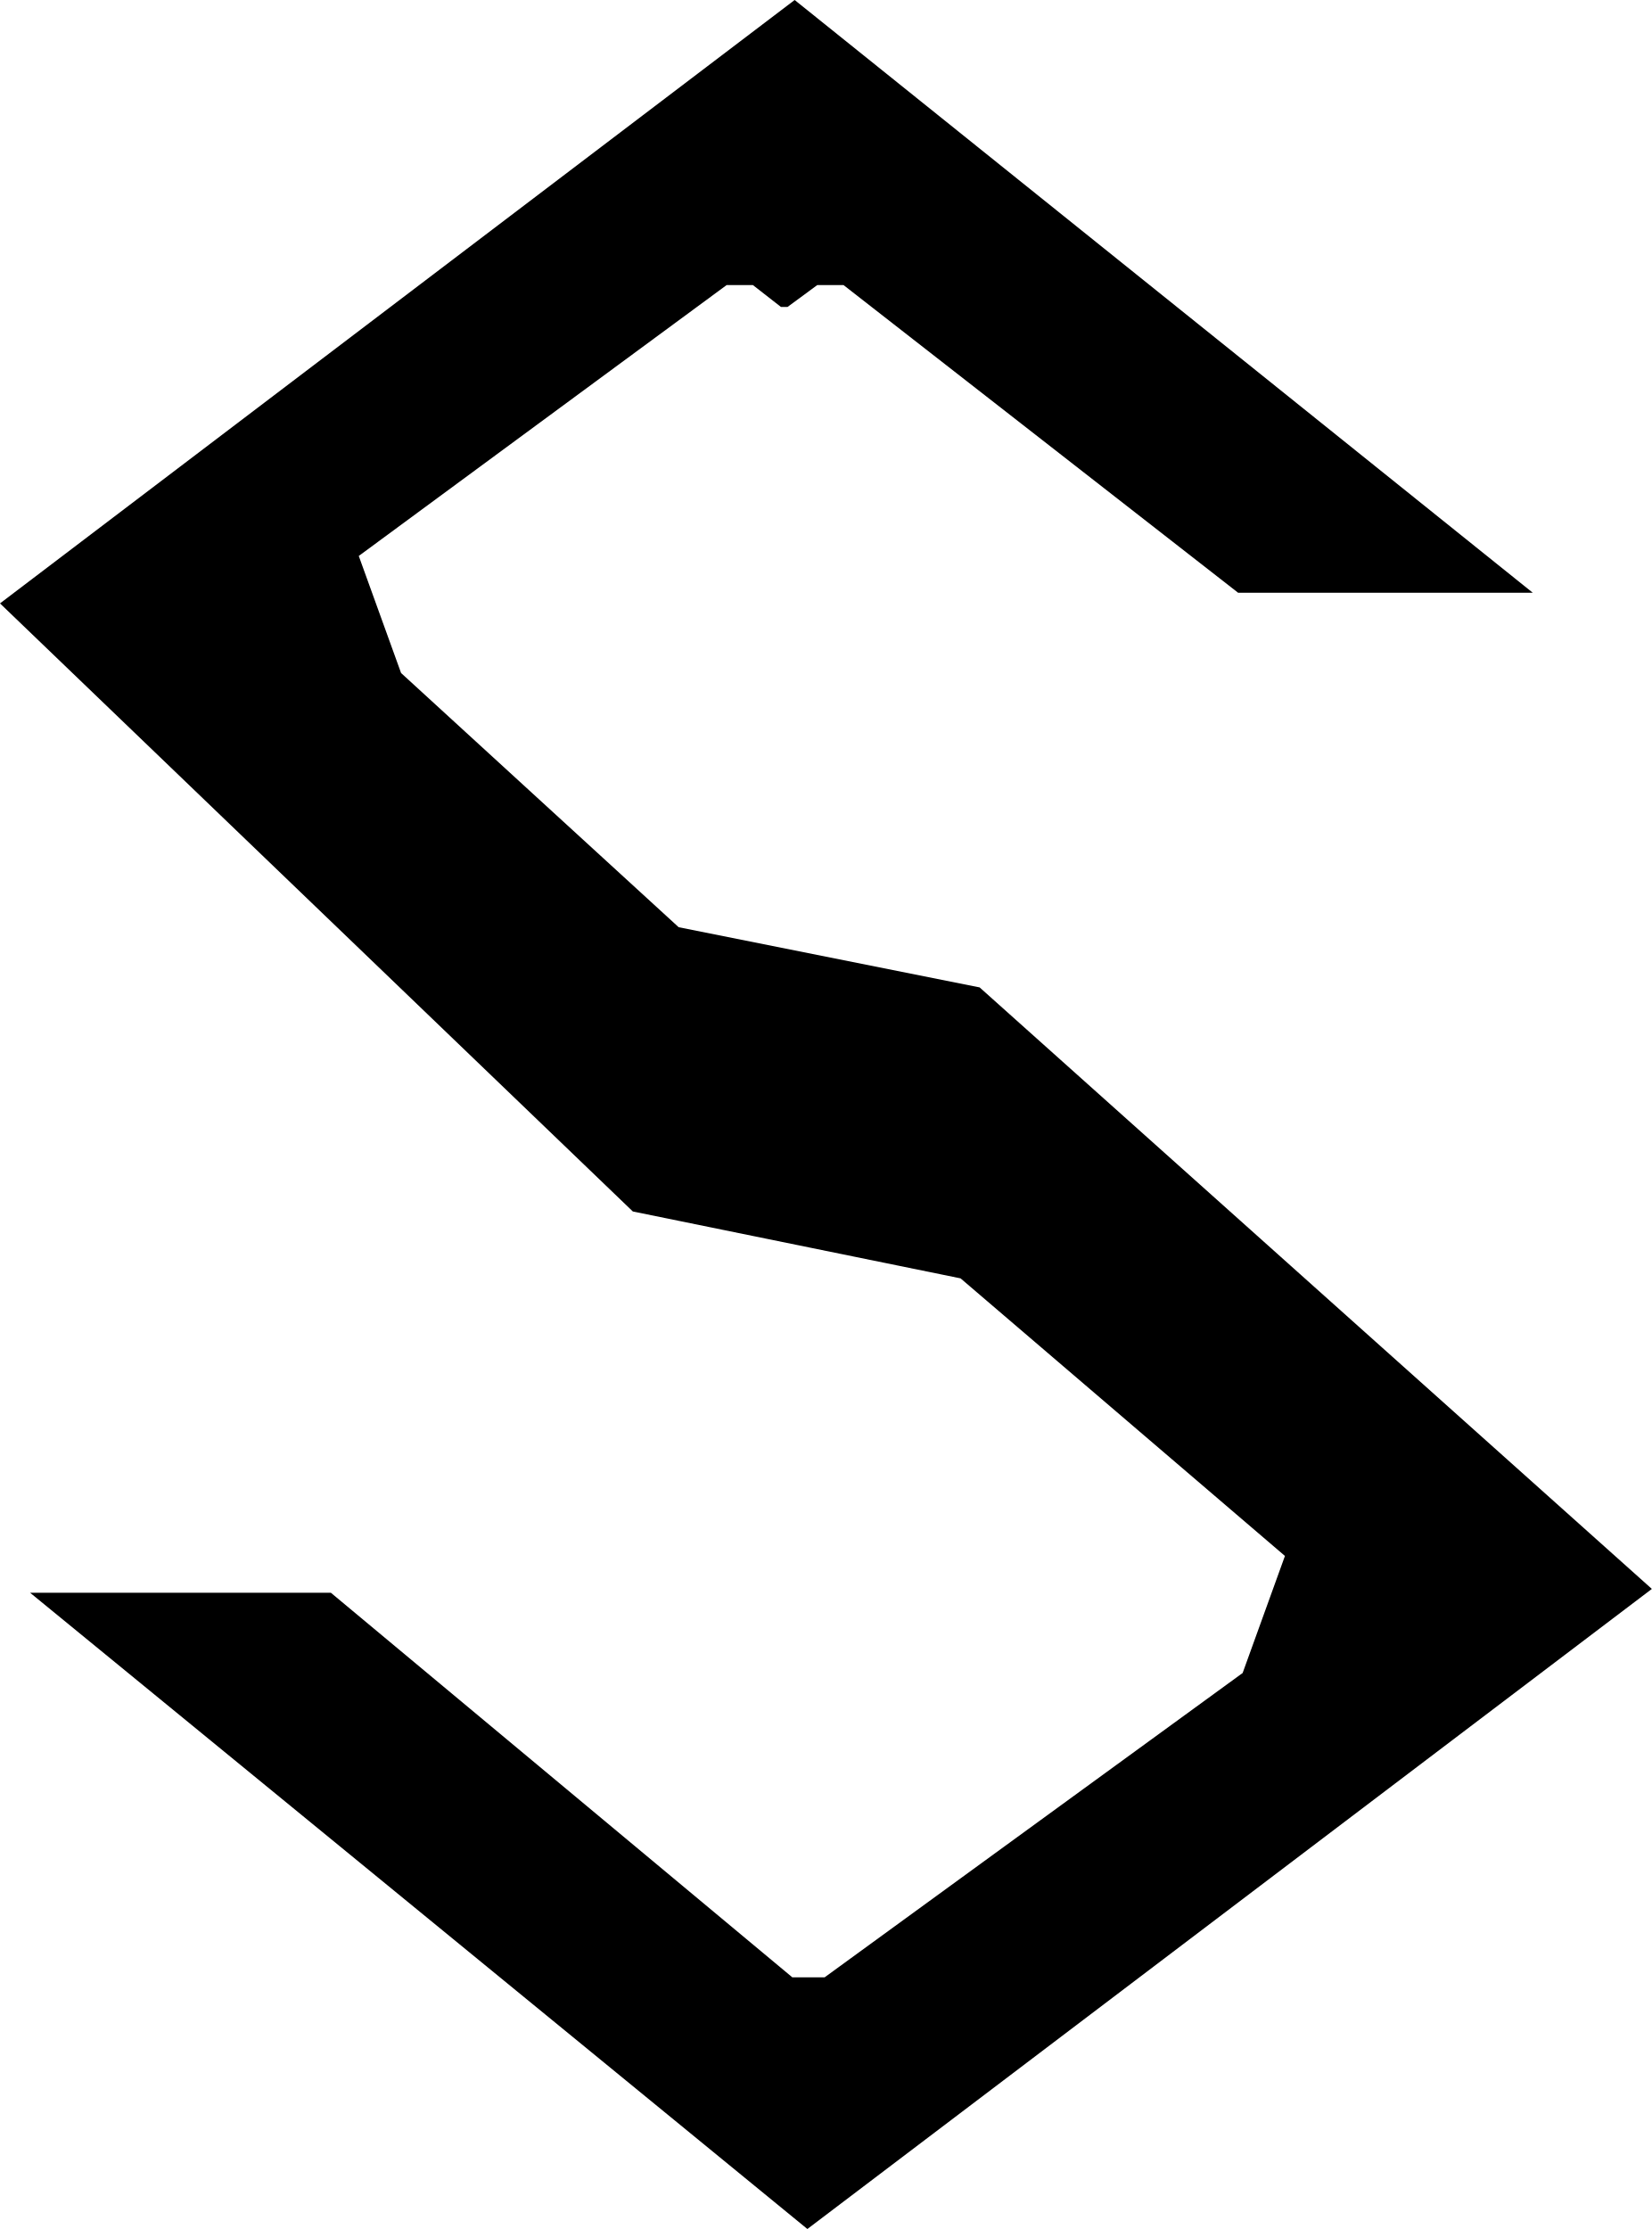
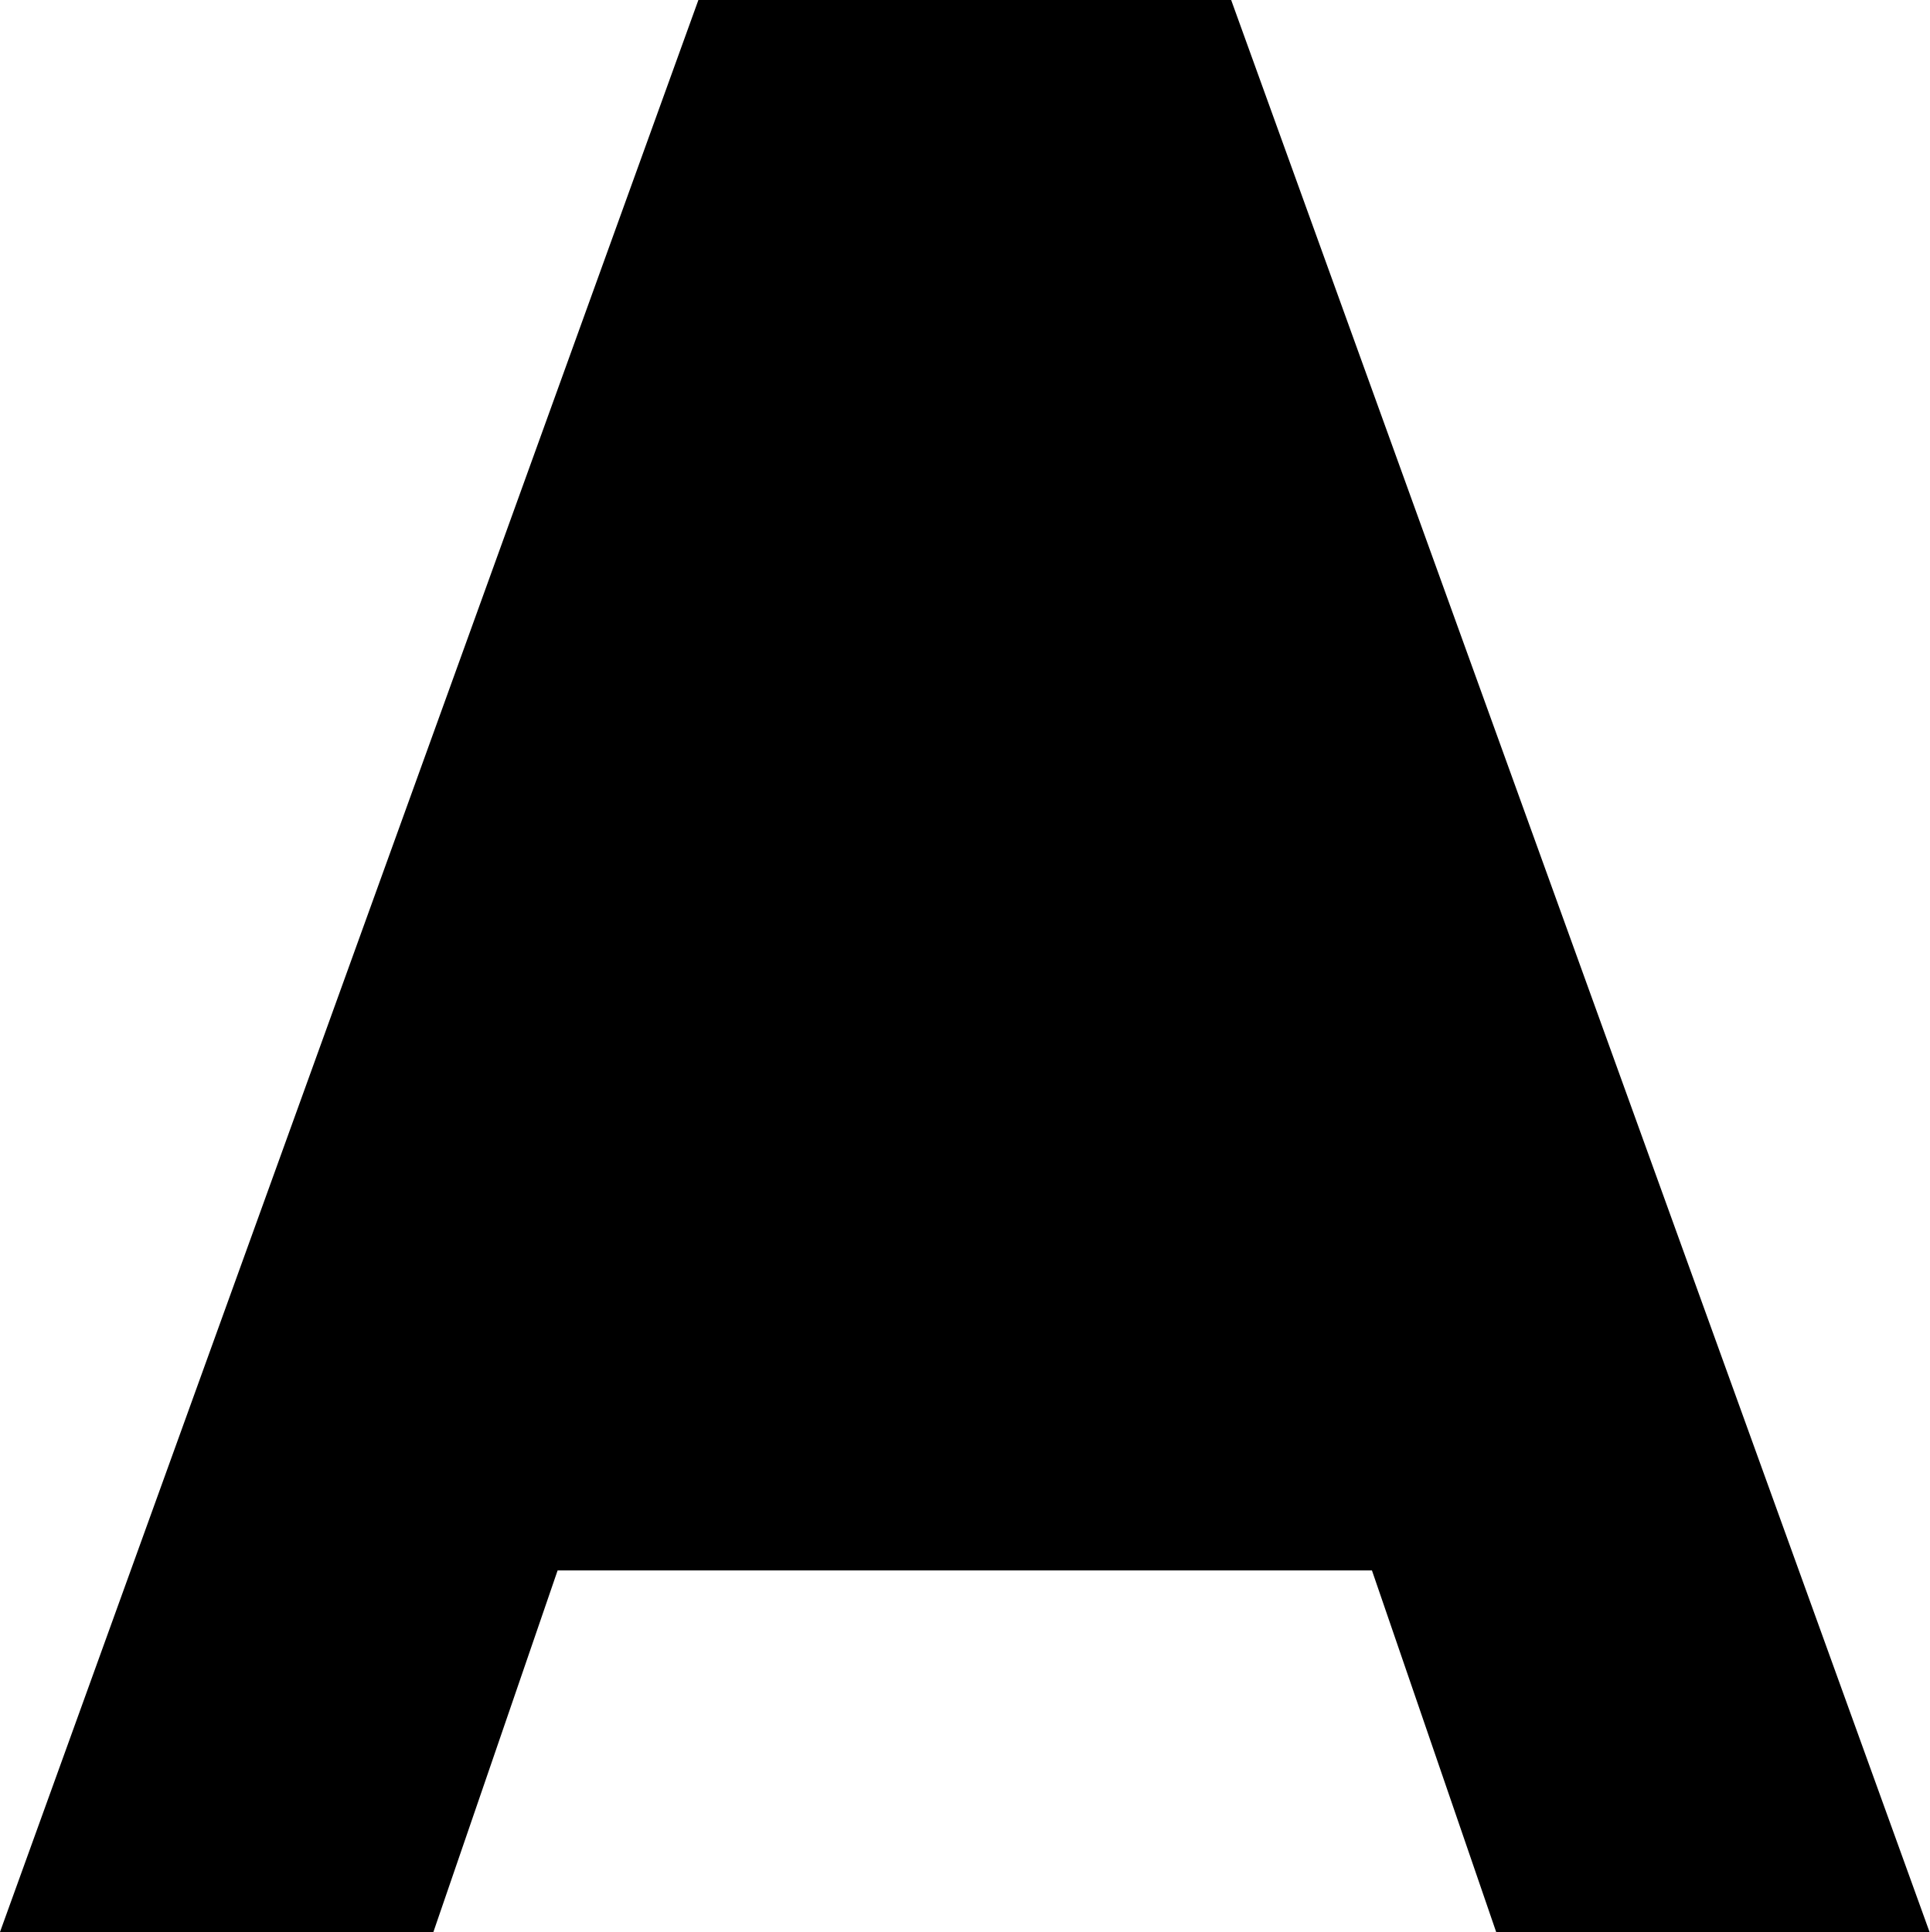
- <svg xmlns="http://www.w3.org/2000/svg" viewBox="9.717 1.146 134.356 181.283">
-   <polygon points="38.898,46.362 68.818,24.33 70.954,24.33 73.239,26.112 73.77,26.112 76.19,24.33 78.325,24.33 110.421,49.354 134.387,49.354 134.387,49.354 134.387,49.354 74.351,1.146 9.717,50.22 61.189,99.674 87.845,105.114 114.229,127.69 110.788,137.21 76.788,161.962 74.163,161.962 36.627,130.682 12.164,130.682 12.164,130.682 75.386,182.429 144.073,130.372 89.395,81.45 64.915,76.554 42.339,55.882" />
+ <svg xmlns="http://www.w3.org/2000/svg" viewBox="0.624 0.6 190.128 190.4">
+   <polygon points="0.624,191 69.44,0.6 121.936,0.6 190.752,191 148.048,191 135.808,155.368 55.568,155.368 43.328,191" />
</svg>
